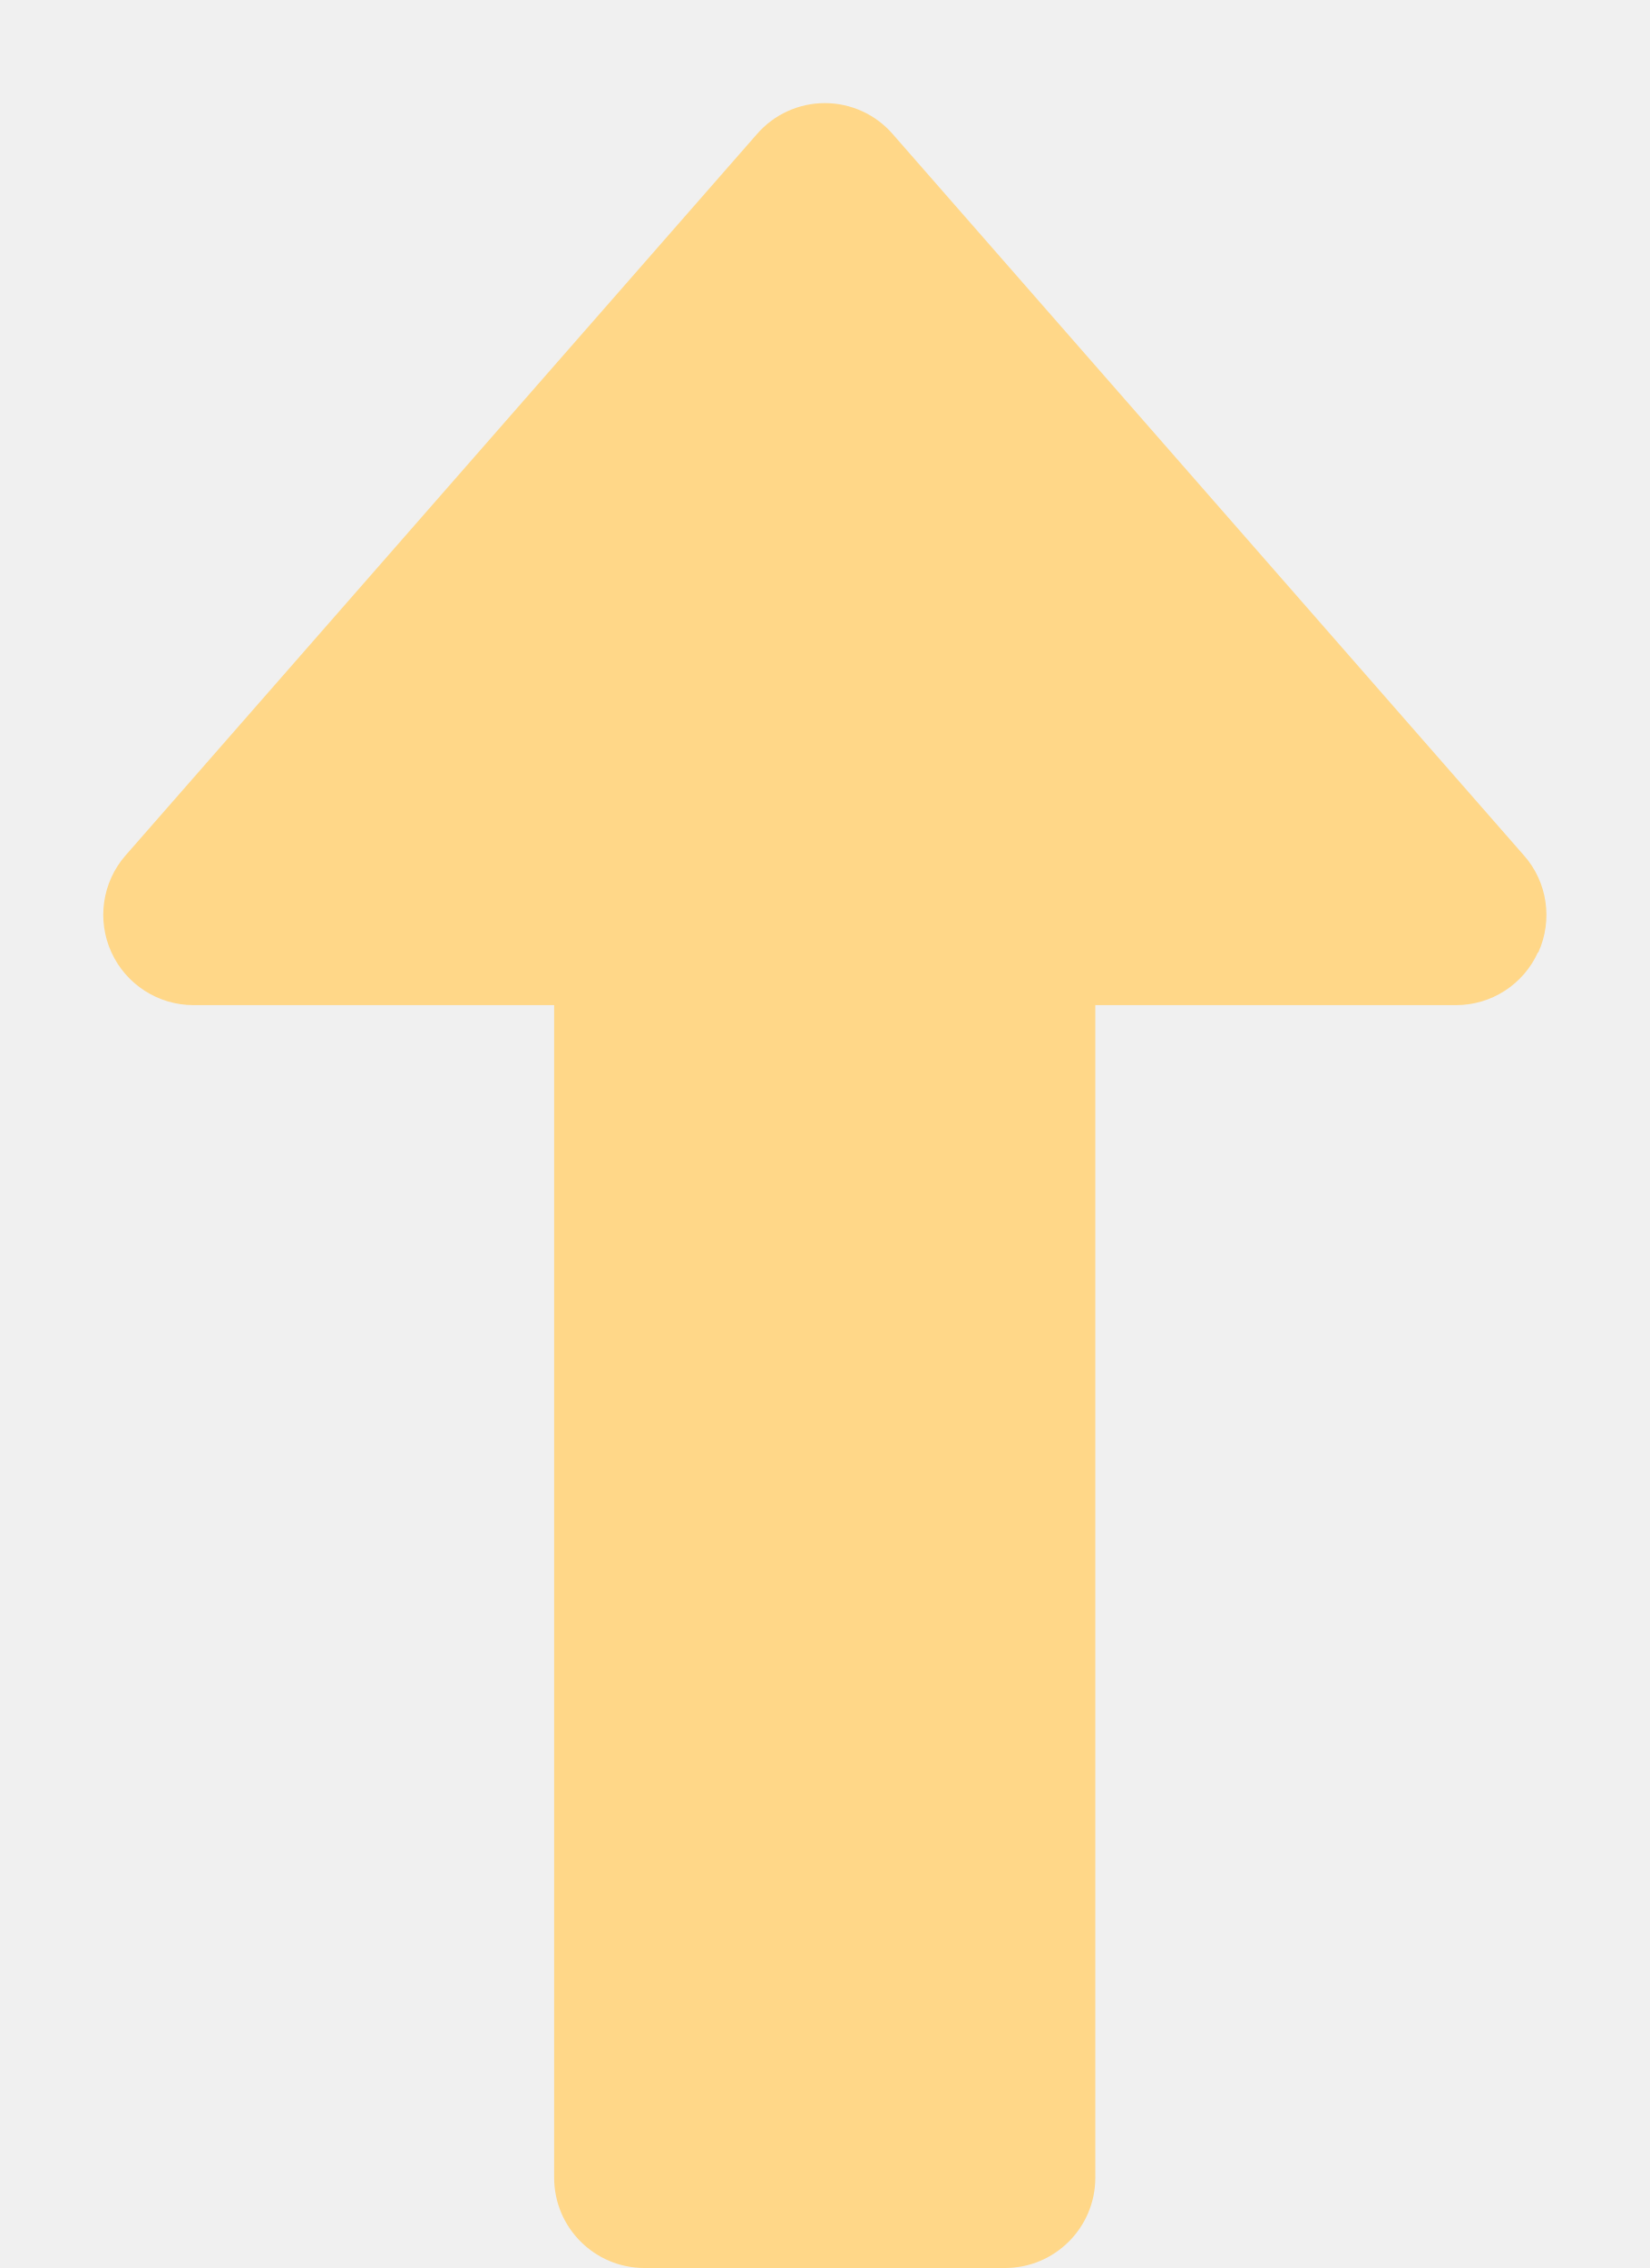
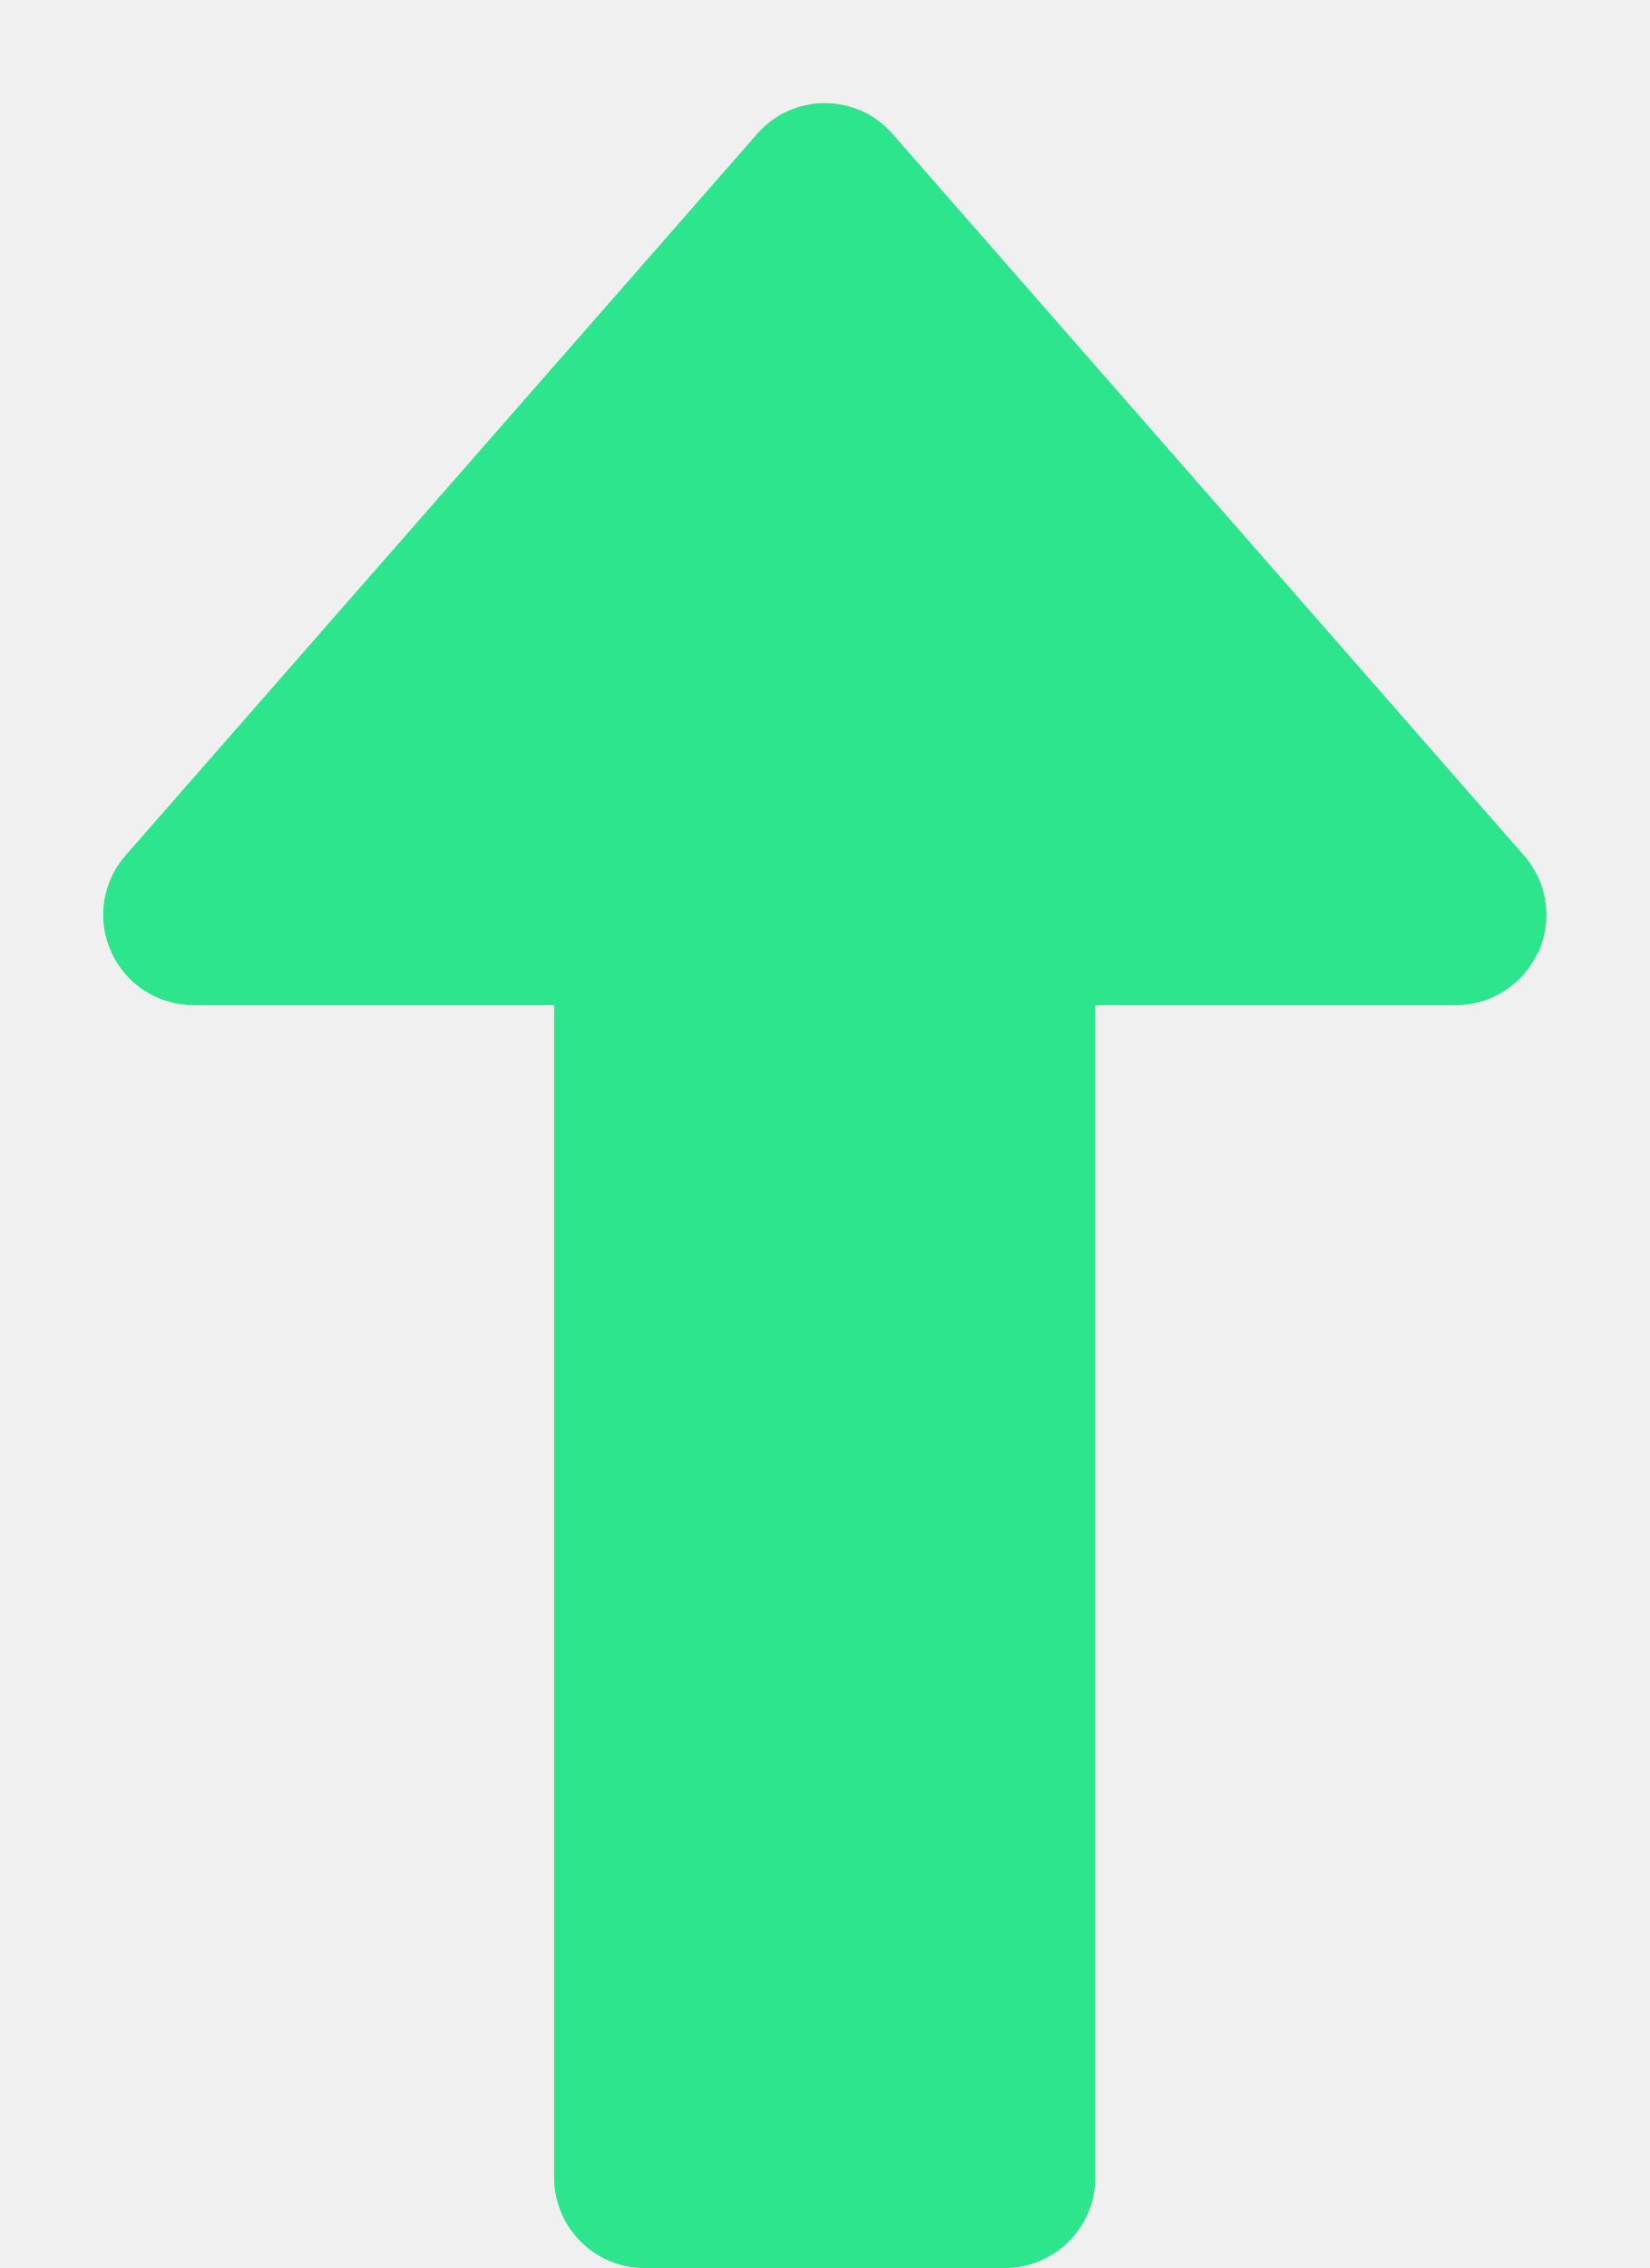
- <svg xmlns="http://www.w3.org/2000/svg" width="8" height="11" fill="none" viewBox="0 0 8 11">
-   <path d="M7.46 4.619a.436.436 0 0 1-.397.256h-1.75v5.688a.438.438 0 0 1-.438.437h-1.75a.438.438 0 0 1-.437-.438V4.875H.938a.438.438 0 0 1-.33-.725L3.672.65a.436.436 0 0 1 .658 0l3.063 3.5c.113.128.14.312.069.469z" fill="#FFD788" />
+ <svg xmlns="http://www.w3.org/2000/svg" width="8" height="11" viewBox="0 0 8 11" fill="none">
+   <g clip-path="url(#clip0)">
+     <path d="M7.46 4.619C7.425 4.695 7.37 4.76 7.299 4.805C7.229 4.851 7.147 4.875 7.063 4.875H5.313V10.563C5.313 10.679 5.266 10.79 5.184 10.872C5.102 10.954 4.991 11 4.875 11H3.125C3.009 11 2.898 10.954 2.816 10.871C2.734 10.789 2.688 10.678 2.688 10.562V4.875H0.938C0.854 4.875 0.772 4.851 0.701 4.805C0.631 4.76 0.575 4.695 0.54 4.618C0.505 4.542 0.493 4.457 0.505 4.374C0.517 4.291 0.553 4.213 0.608 4.15L3.672 0.65C3.713 0.603 3.763 0.565 3.82 0.539C3.877 0.514 3.939 0.5 4.001 0.5C4.063 0.5 4.125 0.514 4.182 0.539C4.239 0.565 4.289 0.603 4.33 0.65L7.393 4.15C7.506 4.278 7.533 4.462 7.462 4.619H7.46Z" fill="#2DE58D" />
+   </g>
+   <defs>
+     <clipPath id="clip0">
+       <rect width="8" height="11" fill="white" />
+     </clipPath>
+   </defs>
</svg>
